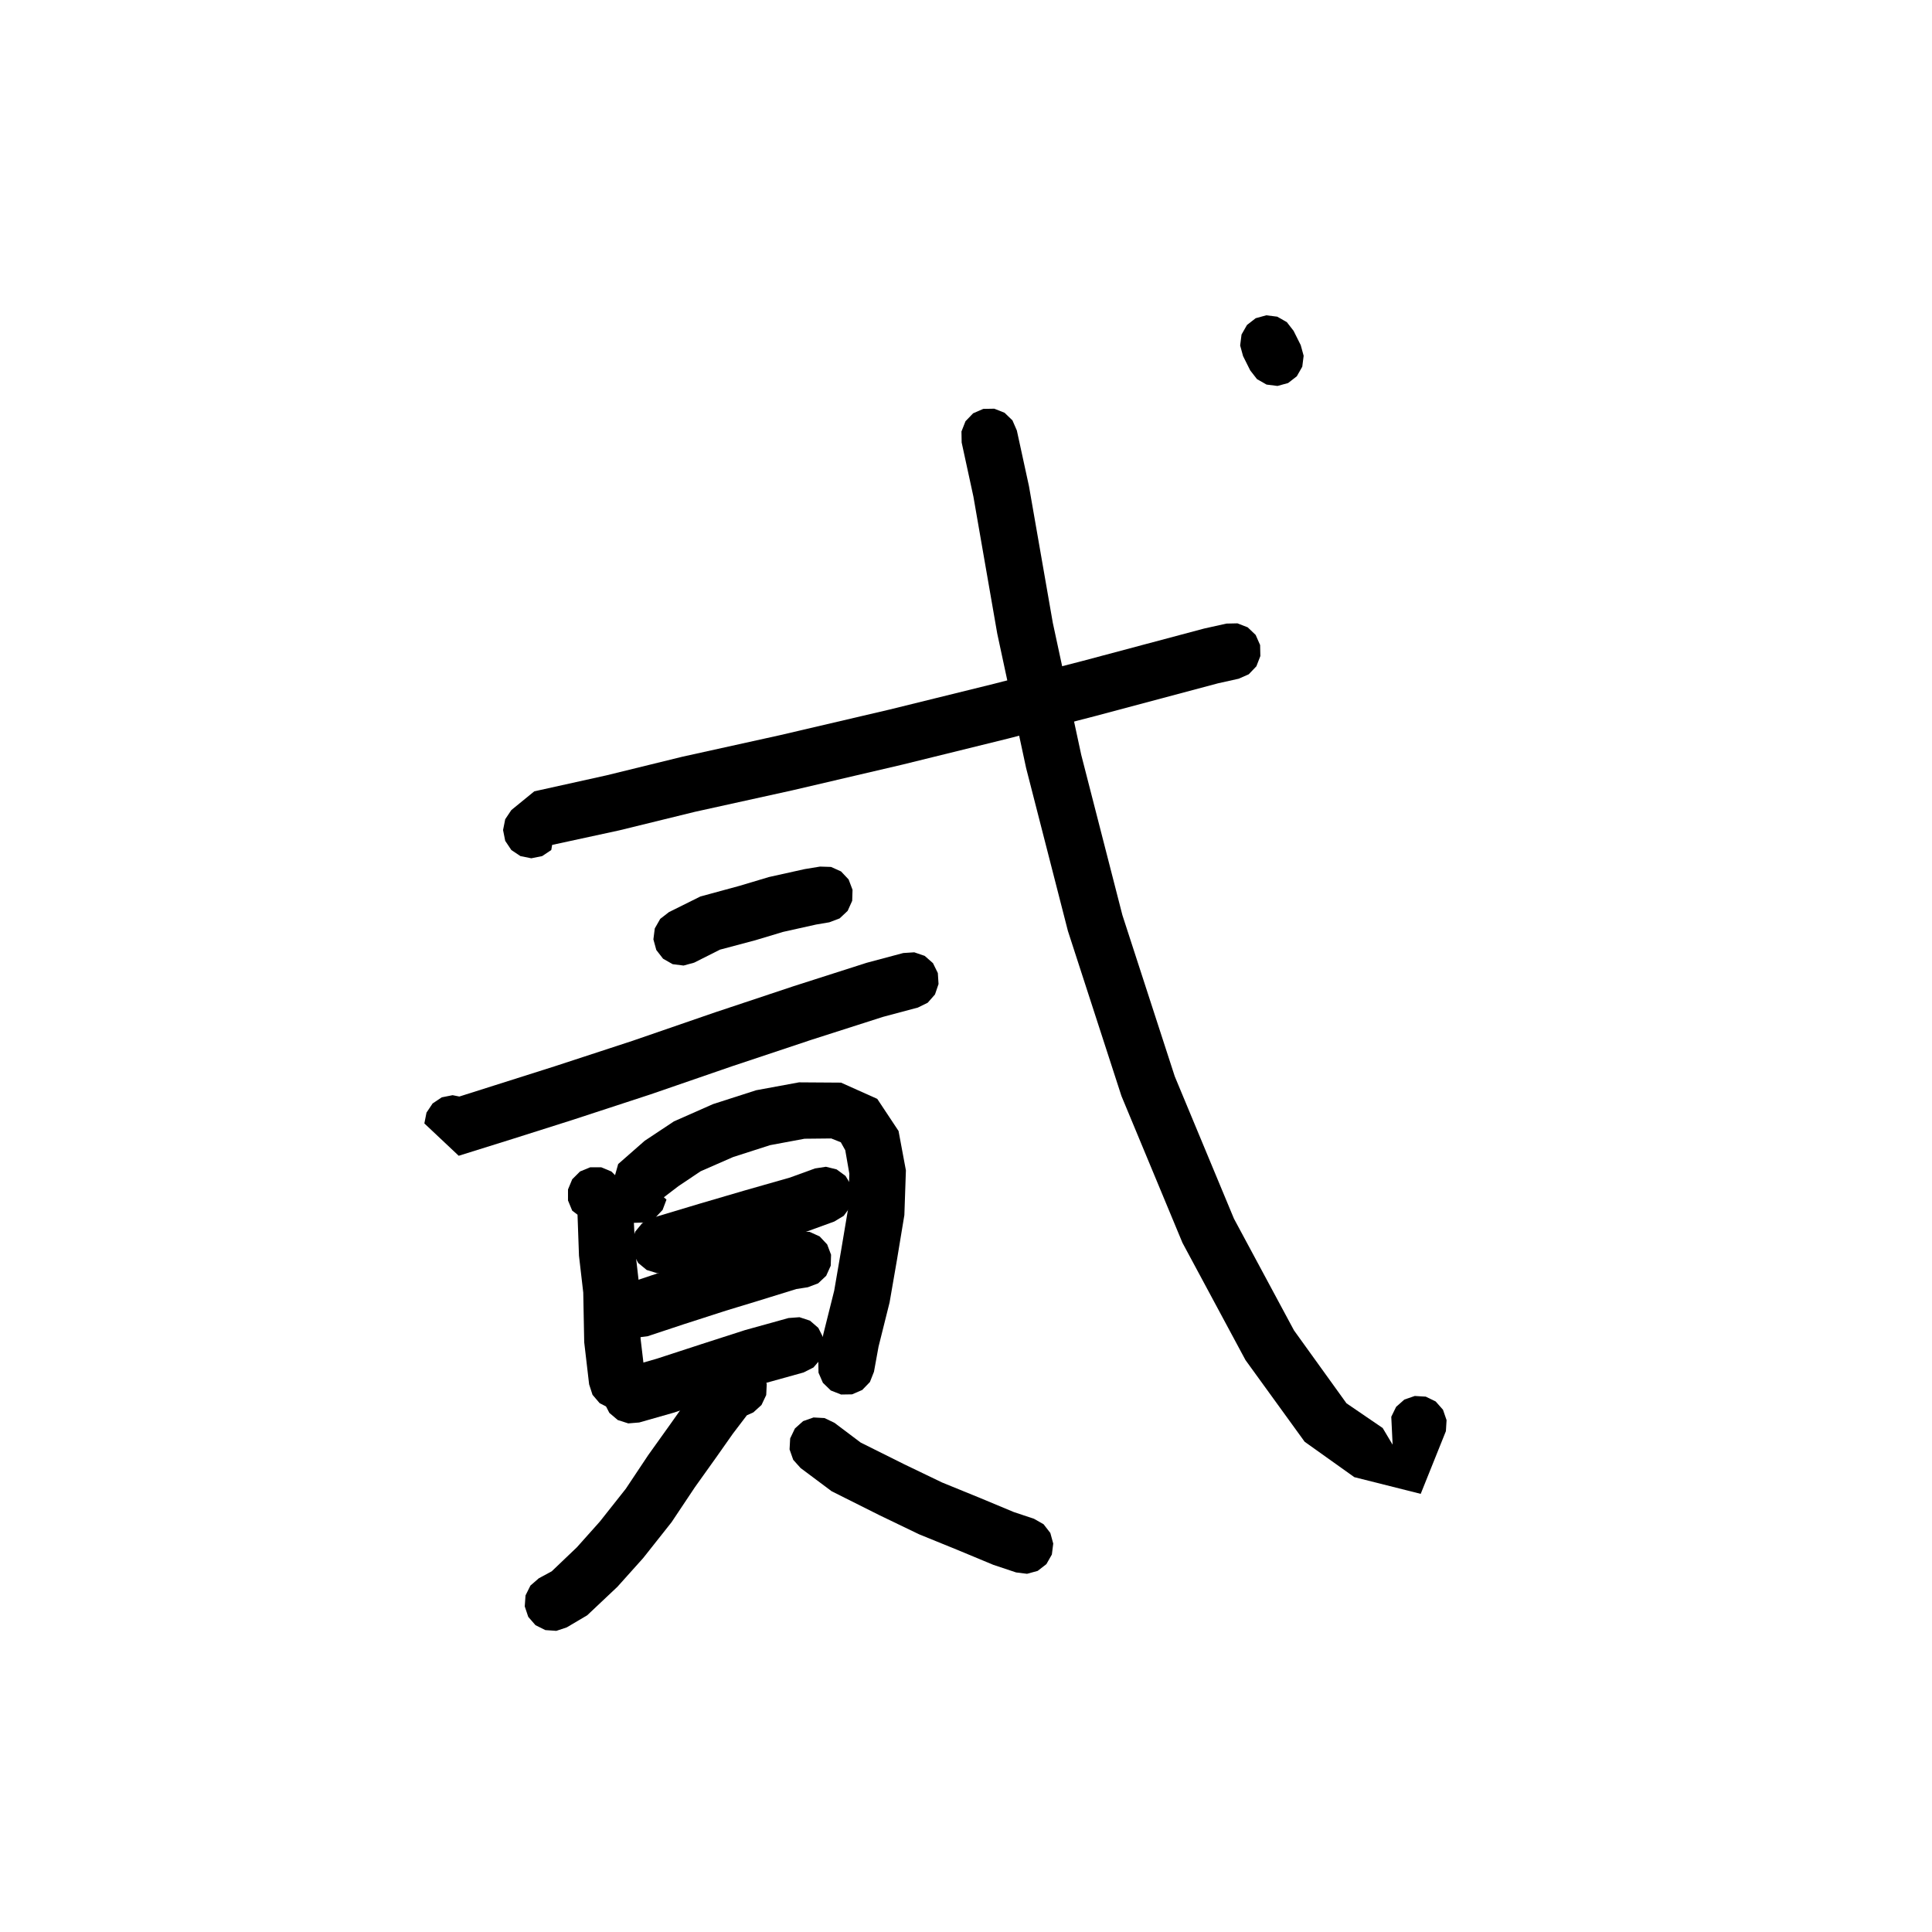
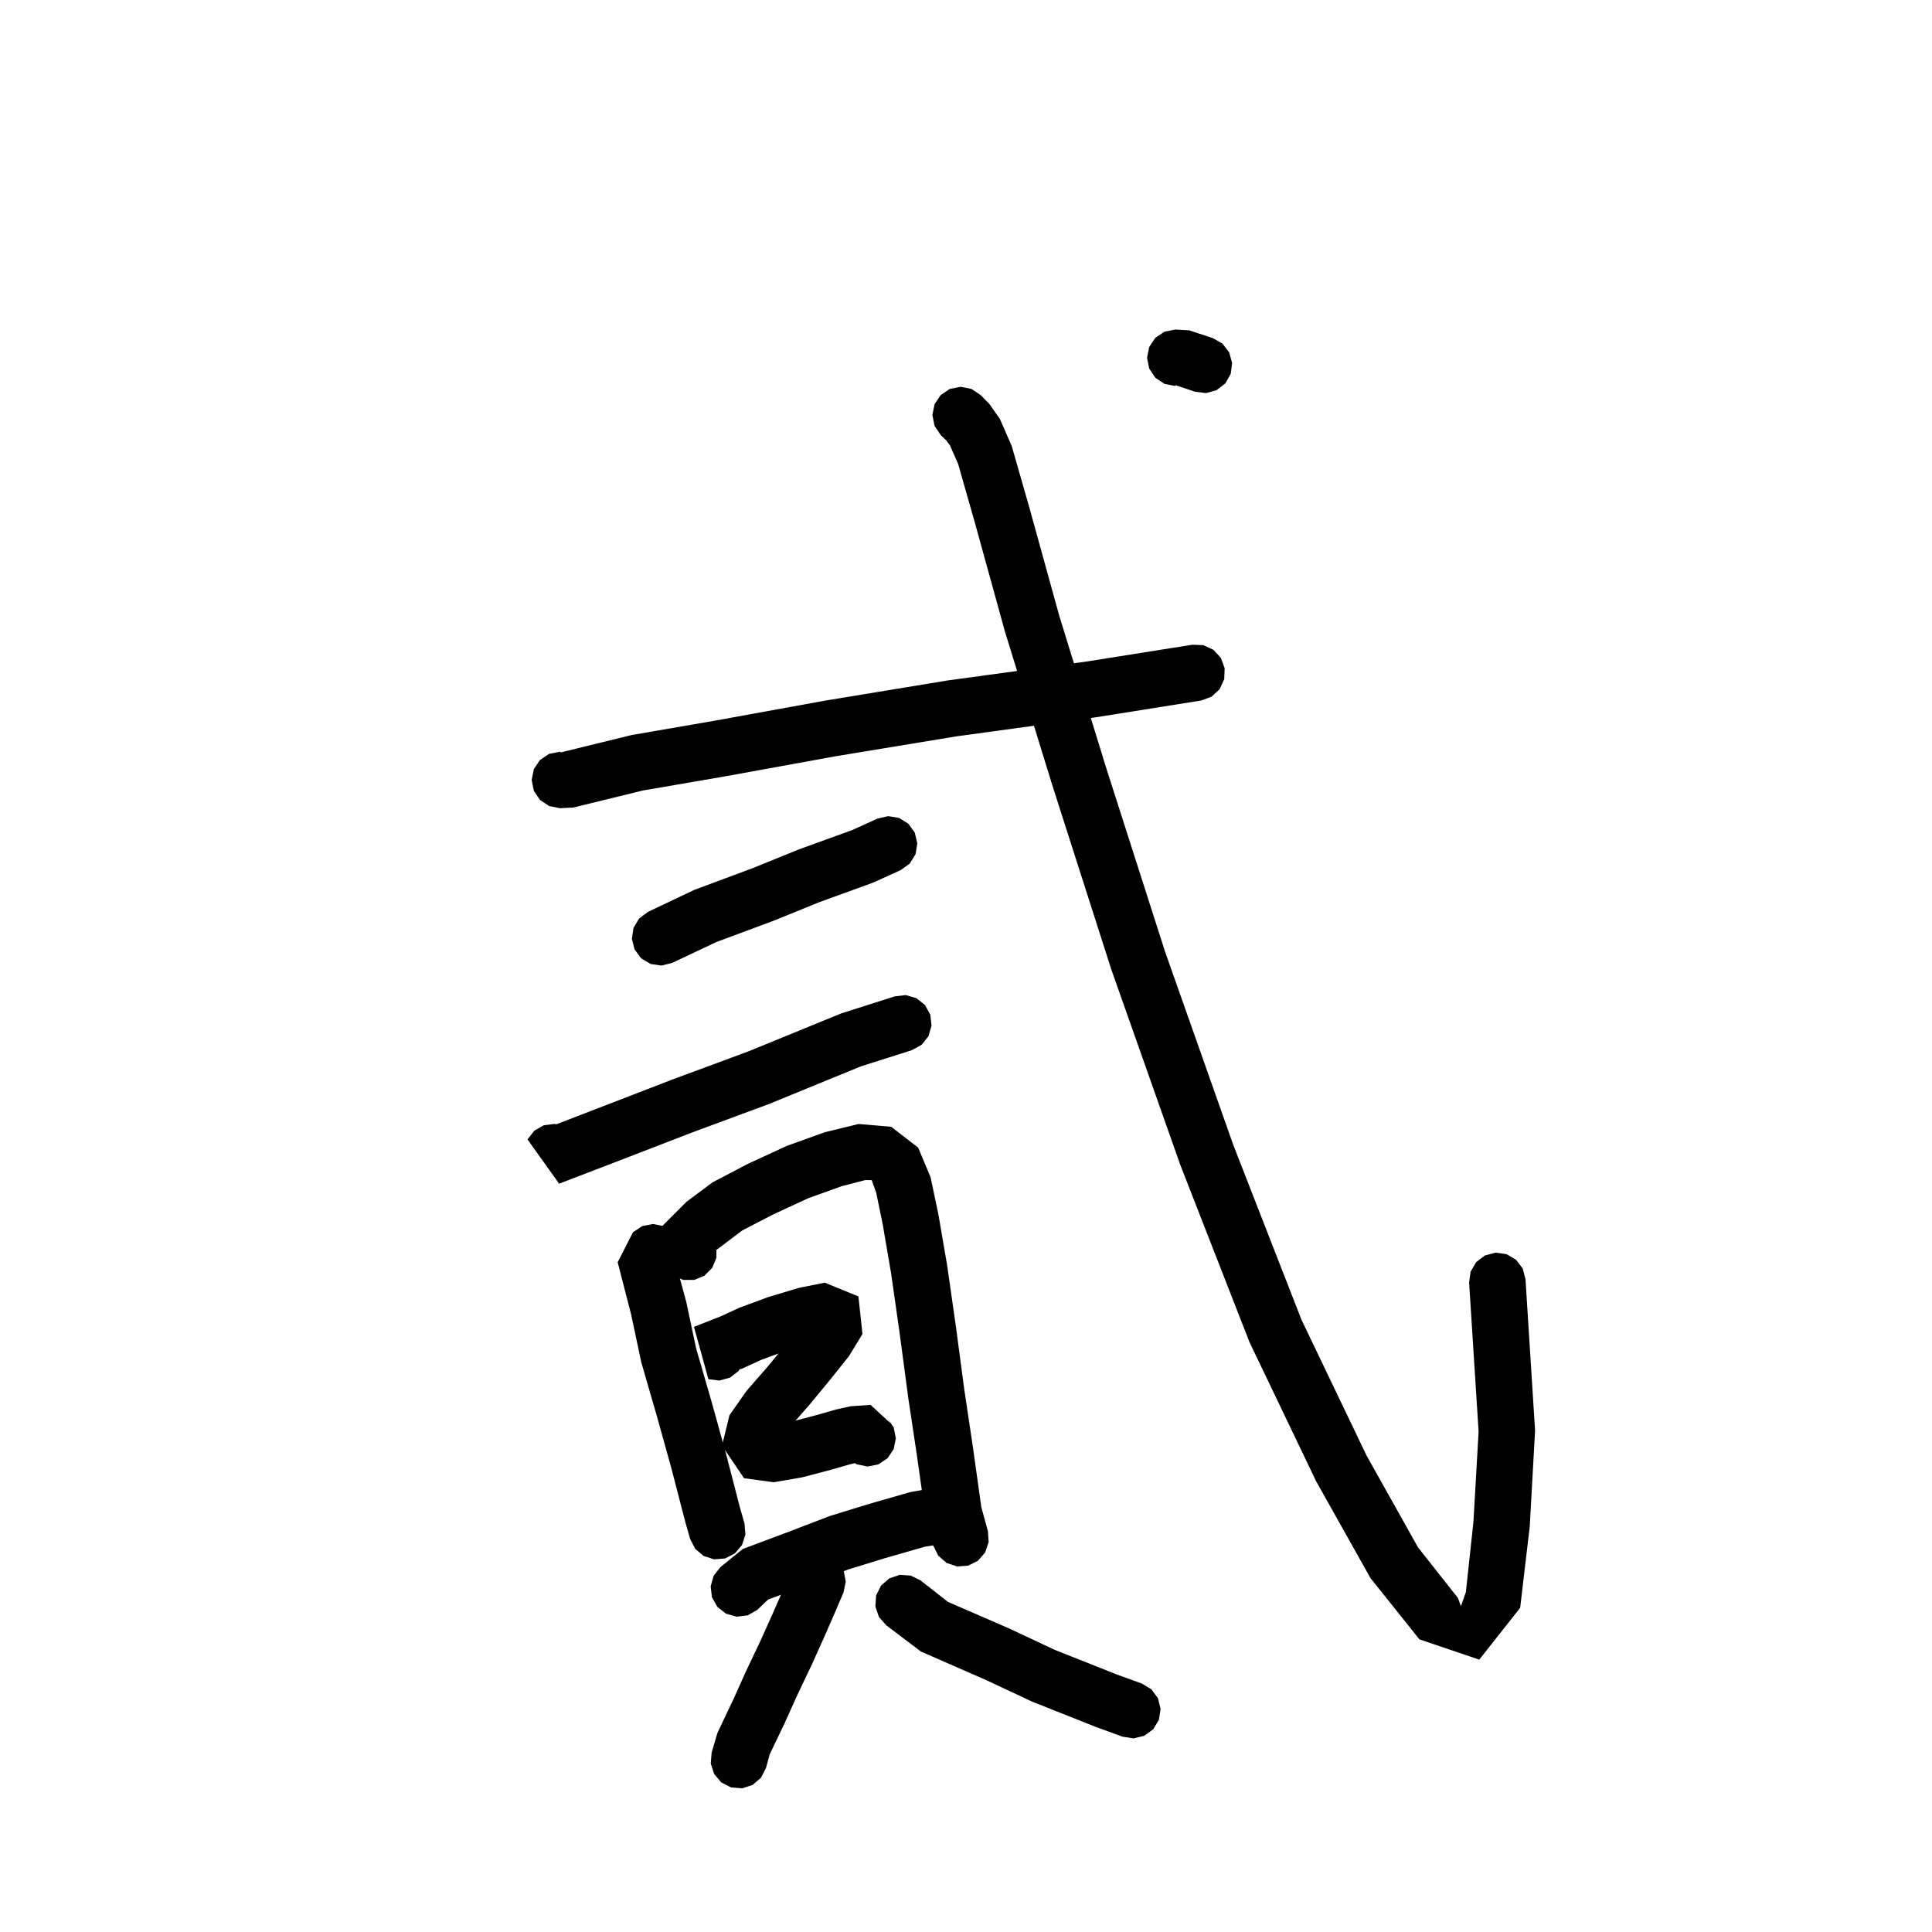
<svg xmlns="http://www.w3.org/2000/svg" viewBox="0 0 300 300" width="300" height="300">
-   <path d="M 85.601 131.99 L 85.739 131.197 L 96.161 128.938 L 107.933 126.052 L 123.029 122.724 L 140.191 118.713 L 156.461 114.702 L 170.278 111.136 L 180.298 108.463 L 189.138 106.103 L 192.34 105.392 L 193.906 104.702 L 195.089 103.465 L 195.708 101.87 L 195.67 100.16 L 194.98 98.594 L 193.743 97.411 L 192.148 96.792 L 190.438 96.83 L 186.974 97.601 L 178.036 99.981 L 168.055 102.642 L 154.317 106.187 L 138.142 110.176 L 121.082 114.165 L 105.955 117.504 L 94.172 120.395 L 82.965 122.877 L 79.399 125.788 L 78.449 127.211 L 78.115 128.889 L 78.449 130.567 L 79.399 131.99 L 80.822 132.94 L 82.5 133.274 L 84.178 132.94 Z" fill="black" fill-rule="nonzero" />
-   <path d="M 149.326 68.709 L 151.148 77.101 L 154.853 98.394 L 159.33 119.24 L 165.825 144.563 L 174.138 170.188 L 183.615 192.988 L 193.4 211.194 L 202.587 223.876 L 210.3 229.372 L 220.607 231.965 L 224.519 222.227 L 224.623 220.519 L 224.066 218.902 L 222.932 217.62 L 221.394 216.87 L 219.686 216.766 L 218.068 217.323 L 216.787 218.457 L 216.037 219.995 L 216.245 224.331 L 214.7 221.739 L 209.08 217.902 L 200.933 206.584 L 191.607 189.234 L 182.418 167.145 L 174.286 142.103 L 167.892 117.204 L 163.481 96.717 L 159.778 75.491 L 157.896 66.846 L 157.214 65.277 L 155.982 64.089 L 154.39 63.462 L 152.68 63.493 L 151.111 64.175 L 149.922 65.406 L 149.296 66.999 Z" fill="black" fill-rule="nonzero" />
-   <path d="M 193.022 55.294 L 194.133 57.517 L 195.182 58.868 L 196.669 59.716 L 198.366 59.93 L 200.017 59.478 L 201.368 58.429 L 202.216 56.942 L 202.43 55.245 L 201.978 53.594 L 200.867 51.372 L 199.818 50.02 L 198.331 49.173 L 196.634 48.959 L 194.983 49.411 L 193.632 50.46 L 192.784 51.947 L 192.57 53.644 Z" fill="black" fill-rule="nonzero" />
-   <path d="M 107.794 149.478 L 111.803 147.46 L 117.252 146.011 L 121.597 144.704 L 126.719 143.563 L 128.776 143.214 L 130.377 142.609 L 131.624 141.438 L 132.328 139.878 L 132.381 138.168 L 131.776 136.568 L 130.604 135.32 L 129.045 134.617 L 127.335 134.563 L 124.947 134.955 L 119.403 136.185 L 114.859 137.545 L 108.753 139.207 L 103.872 141.633 L 102.52 142.682 L 101.673 144.169 L 101.459 145.866 L 101.911 147.517 L 102.96 148.868 L 104.447 149.716 L 106.144 149.93 Z" fill="black" fill-rule="nonzero" />
-   <path d="M 65.893 174.444 L 71.229 179.467 L 79.6 176.85 L 88.737 173.953 L 101.009 169.936 L 113.909 165.487 L 125.863 161.502 L 137.104 157.901 L 142.519 156.459 L 144.054 155.704 L 145.184 154.419 L 145.736 152.8 L 145.626 151.092 L 144.871 149.557 L 143.586 148.427 L 141.966 147.875 L 140.259 147.985 L 134.563 149.506 L 123.137 153.165 L 111.091 157.179 L 98.213 161.619 L 86.041 165.603 L 76.956 168.484 L 69.326 170.903 L 74.663 174.444 L 74.329 172.766 L 73.379 171.344 L 71.956 170.393 L 70.278 170.059 L 68.6 170.393 L 67.177 171.344 L 66.226 172.766 Z" fill="black" fill-rule="nonzero" />
-   <path d="M 88.851 187.988 L 89.677 188.618 L 89.905 194.999 L 90.567 200.709 L 90.716 208.426 L 91.478 214.957 L 92.006 216.584 L 93.116 217.886 L 94.64 218.664 L 96.346 218.8 L 97.973 218.272 L 99.275 217.162 L 100.053 215.638 L 100.189 213.932 L 99.469 207.87 L 99.322 200.18 L 98.651 194.334 L 98.286 186.938 L 96.149 183.123 L 94.94 181.912 L 93.36 181.255 L 91.649 181.254 L 90.067 181.907 L 88.856 183.115 L 88.2 184.696 L 88.198 186.407 Z" fill="black" fill-rule="nonzero" />
-   <path d="M 103.492 186.276 L 103.084 185.913 L 105.339 184.191 L 108.794 181.873 L 113.83 179.668 L 119.585 177.818 L 124.929 176.823 L 129.075 176.779 L 130.559 177.369 L 131.252 178.605 L 131.888 182.263 L 131.681 187.77 L 130.609 194.154 L 129.533 200.42 L 127.841 207.185 L 127.069 211.437 L 127.097 213.15 L 127.779 214.721 L 129.01 215.913 L 130.603 216.542 L 132.316 216.514 L 133.888 215.832 L 135.079 214.601 L 135.709 213.008 L 136.419 209.111 L 138.134 202.246 L 139.28 195.624 L 140.43 188.675 L 140.668 181.737 L 139.526 175.617 L 136.219 170.631 L 130.592 168.11 L 124.071 168.066 L 117.415 169.293 L 110.726 171.443 L 104.65 174.127 L 100.106 177.142 L 95.99 180.753 L 94.841 184.835 L 94.894 186.545 L 95.598 188.104 L 96.845 189.276 L 98.446 189.881 L 100.156 189.828 L 101.716 189.124 L 102.887 187.877 Z" fill="black" fill-rule="nonzero" />
-   <path d="M 103.762 197.541 L 111.158 195.323 L 117.943 193.329 L 125.296 191.226 L 129.554 189.677 L 131.017 188.79 L 132.029 187.41 L 132.437 185.748 L 132.177 184.057 L 131.29 182.594 L 129.91 181.582 L 128.248 181.175 L 126.557 181.434 L 122.667 182.849 L 115.501 184.893 L 108.657 186.9 L 101.238 189.126 L 99.724 189.929 L 98.632 191.251 L 98.129 192.889 L 98.292 194.596 L 99.096 196.11 L 100.417 197.201 L 102.056 197.704 Z" fill="black" fill-rule="nonzero" />
-   <path d="M 100.553 207.494 L 106.089 205.657 L 112.706 203.523 L 117.788 201.977 L 123.645 200.163 L 125.443 199.881 L 127.044 199.276 L 128.291 198.104 L 128.994 196.545 L 129.048 194.835 L 128.443 193.234 L 127.271 191.987 L 125.712 191.283 L 124.001 191.23 L 121.355 191.689 L 115.212 193.579 L 110.071 195.143 L 103.356 197.306 L 97.78 199.173 L 96.293 200.02 L 95.244 201.372 L 94.792 203.022 L 95.006 204.72 L 95.854 206.207 L 97.206 207.256 L 98.856 207.708 Z" fill="black" fill-rule="nonzero" />
-   <path d="M 99.26 220.883 L 104.537 219.379 L 111.632 217.063 L 118.205 214.943 L 124.785 213.114 L 126.312 212.343 L 127.429 211.047 L 127.964 209.421 L 127.836 207.715 L 127.066 206.188 L 125.769 205.071 L 124.144 204.536 L 122.437 204.664 L 115.684 206.538 L 108.924 208.715 L 101.944 210.991 L 96.851 212.45 L 95.329 213.232 L 94.222 214.537 L 93.699 216.166 L 93.839 217.871 L 94.621 219.393 L 95.926 220.5 L 97.555 221.023 Z" fill="black" fill-rule="nonzero" />
-   <path d="M 112.466 211.795 L 109.77 213.566 L 106.747 217.389 L 104.028 221.232 L 100.655 225.949 L 97.167 231.185 L 93.128 236.288 L 89.573 240.268 L 85.671 243.992 L 83.658 245.081 L 82.366 246.204 L 81.603 247.735 L 81.483 249.442 L 82.026 251.065 L 83.148 252.356 L 84.68 253.12 L 86.386 253.239 L 88.009 252.696 L 91.18 250.823 L 95.871 246.398 L 99.872 241.935 L 104.278 236.37 L 107.9 230.94 L 111.194 226.324 L 113.808 222.611 L 115.971 219.768 L 116.978 219.316 L 118.246 218.166 L 118.977 216.619 L 119.06 214.91 L 118.483 213.299 L 117.333 212.032 L 115.786 211.301 L 114.077 211.218 Z" fill="black" fill-rule="nonzero" />
-   <path d="M 124.313 227.953 L 129.135 231.558 L 136.56 235.28 L 142.713 238.244 L 148.826 240.733 L 154.255 242.992 L 157.778 244.166 L 159.478 244.38 L 161.13 243.927 L 162.484 242.877 L 163.332 241.389 L 163.547 239.689 L 163.094 238.036 L 162.044 236.683 L 160.555 235.834 L 157.411 234.786 L 152.174 232.601 L 146.287 230.2 L 140.44 227.387 L 133.642 223.998 L 129.576 220.936 L 128.033 220.196 L 126.324 220.103 L 124.71 220.671 L 123.436 221.813 L 122.696 223.356 L 122.603 225.065 L 123.171 226.679 Z" fill="black" fill-rule="nonzero" />
+   <path d="M 86.944 125.496 L 89.008 125.396 L 99.829 122.748 L 112.603 120.55 L 129.693 117.442 L 148.483 114.345 L 170.172 111.379 L 186.522 108.775 L 188.127 108.182 L 189.383 107.02 L 190.098 105.465 L 190.164 103.755 L 189.571 102.151 L 188.408 100.895 L 186.854 100.18 L 185.144 100.114 L 168.902 102.695 L 147.183 105.655 L 128.196 108.78 L 111.064 111.895 L 98.06 114.141 L 87.103 116.826 L 86.944 116.726 L 85.266 117.06 L 83.844 118.01 L 82.893 119.433 L 82.559 121.111 L 82.893 122.789 L 83.844 124.212 L 85.266 125.163 Z" fill="black" fill-rule="nonzero" />
+   <path d="M 146.066 67.545 L 146.909 68.363 L 147.501 69.14 L 148.775 72.033 L 151.383 81.182 L 156.065 98.132 L 163.419 121.987 L 172.556 150.515 L 183.267 180.861 L 194.017 208.4 L 204.367 230.004 L 212.812 245.055 L 220.408 254.558 L 229.699 257.708 L 236.048 249.664 L 237.538 237.025 L 238.366 222.145 L 236.876 198.611 L 236.437 196.957 L 235.398 195.598 L 233.918 194.739 L 232.222 194.512 L 230.568 194.952 L 229.209 195.991 L 228.35 197.471 L 228.124 199.167 L 229.597 222.3 L 228.795 236.309 L 227.619 247.224 L 226.857 249.403 L 226.37 248.109 L 220.188 240.279 L 212.189 225.996 L 202.095 204.933 L 191.511 177.805 L 180.888 147.707 L 171.803 119.347 L 164.491 95.646 L 159.839 78.818 L 157.114 69.301 L 155.277 65.082 L 153.647 62.748 L 152.268 61.344 L 150.845 60.393 L 149.167 60.059 L 147.488 60.393 L 146.066 61.344 L 145.115 62.766 L 144.781 64.444 L 145.115 66.123 Z" fill="black" fill-rule="nonzero" />
+   <path d="M 182.5 59.941 L 182.548 59.81 L 185.558 60.827 L 187.255 61.041 L 188.906 60.589 L 190.257 59.54 L 191.105 58.053 L 191.319 56.356 L 190.867 54.706 L 189.818 53.354 L 188.331 52.506 L 184.675 51.301 L 182.5 51.17 L 180.822 51.504 L 179.399 52.455 L 178.449 53.877 L 178.115 55.556 L 178.449 57.234 L 179.399 58.656 L 180.822 59.607 Z" fill="black" fill-rule="nonzero" />
+   <path d="M 104.377 149.519 L 111.228 146.28 L 120.086 142.987 L 127.182 140.104 L 135.587 137.049 L 139.87 135.103 L 141.26 134.105 L 142.162 132.651 L 142.438 130.962 L 142.048 129.296 L 141.049 127.907 L 139.595 127.005 L 137.907 126.728 L 136.241 127.119 L 132.376 128.876 L 124.04 131.896 L 116.914 134.791 L 107.846 138.165 L 100.623 141.592 L 99.249 142.613 L 98.37 144.081 L 98.12 145.773 L 98.537 147.433 L 99.557 148.807 L 101.025 149.685 L 102.718 149.935 Z" fill="black" fill-rule="nonzero" />
+   <path d="M 81.911 176.928 L 86.823 183.801 L 97.634 179.65 L 107.383 175.883 L 119.433 171.419 L 133.674 165.586 L 141.607 163.068 L 143.105 162.241 L 144.173 160.904 L 144.647 159.26 L 144.457 157.559 L 143.63 156.061 L 142.292 154.994 L 140.649 154.519 L 138.948 154.71 L 130.585 157.377 L 116.234 163.248 L 104.284 167.673 L 94.477 171.461 L 84.103 175.458 L 89.756 180.85 L 90.208 179.2 L 89.994 177.502 L 89.146 176.016 L 87.794 174.967 L 86.144 174.515 L 84.447 174.729 L 82.96 175.576 Z" fill="black" fill-rule="nonzero" />
+   <path d="M 98.288 191.344 L 95.913 196.003 L 98.007 204.131 L 99.576 211.524 L 102.053 220.088 L 104.26 228.026 L 106.408 236.31 L 107.172 238.982 L 107.954 240.504 L 109.259 241.611 L 110.888 242.134 L 112.594 241.994 L 114.115 241.212 L 115.222 239.907 L 115.745 238.278 L 115.605 236.573 L 114.888 234.06 L 112.74 225.752 L 110.502 217.69 L 108.09 209.365 L 106.548 202.091 L 104.643 195.108 L 104.49 197.545 L 105.44 196.123 L 105.774 194.444 L 105.44 192.766 L 104.49 191.344 L 103.067 190.393 L 101.389 190.059 L 99.711 190.393 Z" fill="black" fill-rule="nonzero" />
+   <path d="M 111.245 193.584 L 110.416 194.706 L 112.183 193.384 L 115.245 191.072 L 119.987 188.61 L 125.505 186.061 L 130.693 184.192 L 134.346 183.247 L 135.503 183.254 L 135.32 183.138 L 136.054 185.191 L 137.072 190.138 L 138.38 197.788 L 139.699 207.045 L 141.034 217.059 L 142.372 225.965 L 143.734 235.594 L 144.936 240.043 L 145.7 241.574 L 146.991 242.696 L 148.614 243.239 L 150.321 243.12 L 151.852 242.356 L 152.974 241.065 L 153.517 239.442 L 153.397 237.735 L 152.377 234.036 L 151.072 224.702 L 149.743 215.83 L 148.412 205.844 L 147.065 196.434 L 145.706 188.528 L 144.501 182.809 L 142.568 178.196 L 138.386 174.968 L 133.321 174.531 L 128.085 175.808 L 122.161 177.939 L 116.124 180.723 L 110.644 183.595 L 106.595 186.616 L 102.732 190.479 L 102.644 195.304 L 103.301 196.885 L 104.512 198.093 L 106.093 198.746 L 107.804 198.745 L 109.385 198.088 L 110.593 196.877 L 111.246 195.295 Z" fill="black" fill-rule="nonzero" />
+   <path d="M 112.776 205.84 L 112.794 213.224 L 115.257 212.512 L 118.151 211.176 L 122.11 209.718 L 126.289 208.462 L 128.486 207.936 L 126.371 206.693 L 125.745 203.966 L 124.735 205.411 L 122.205 208.566 L 119.153 212.271 L 115.96 215.924 L 113.27 219.751 L 112.115 224.48 L 115.531 229.537 L 120.146 230.161 L 124.564 229.4 L 128.989 228.237 L 132.053 227.36 L 133.805 226.97 L 133.374 226.738 L 130.429 224.924 L 131.621 226.434 L 133.044 227.385 L 134.722 227.719 L 136.4 227.385 L 137.823 226.434 L 138.774 225.012 L 139.107 223.333 L 138.774 221.655 L 137.823 220.232 L 138.274 221.002 L 135.182 218.151 L 132.084 218.363 L 129.836 218.863 L 126.678 219.763 L 122.658 220.822 L 119.52 221.395 L 119.247 221.574 L 120.885 223.964 L 121.064 223.804 L 122.818 221.41 L 125.847 217.951 L 129.017 214.101 L 131.82 210.589 L 133.922 207.145 L 133.295 201.307 L 128.069 199.175 L 124.044 199.982 L 119.335 201.393 L 114.849 203.046 L 111.965 204.377 L 107.762 206.035 L 110.002 214.16 L 111.7 214.374 L 113.35 213.922 L 114.702 212.873 L 115.549 211.387 L 115.763 209.689 L 115.311 208.039 L 114.262 206.687 Z" fill="black" fill-rule="nonzero" />
+   <path d="M 117.576 249.996 L 119.277 248.369 L 126.049 245.885 L 131.714 243.704 L 137.305 241.986 L 143.59 240.176 L 145.443 239.881 L 147.044 239.276 L 148.291 238.104 L 148.994 236.545 L 149.048 234.835 L 148.443 233.234 L 147.271 231.987 L 145.712 231.283 L 144.001 231.23 L 141.41 231.676 L 134.806 233.57 L 128.842 235.407 L 122.951 237.67 L 115.352 240.519 L 111.868 243.337 L 110.811 244.683 L 110.35 246.33 L 110.554 248.029 L 111.393 249.521 L 112.738 250.577 L 114.386 251.039 L 116.085 250.835 Z" fill="black" fill-rule="nonzero" />
+   <path d="M 122.914 243.828 L 121.804 246.402 L 120.04 250.442 L 118.07 254.82 L 115.849 259.487 L 113.853 263.929 L 111.408 269.071 L 110.506 272.129 L 110.366 273.834 L 110.889 275.463 L 111.996 276.768 L 113.517 277.55 L 115.223 277.69 L 116.852 277.167 L 118.157 276.06 L 118.939 274.538 L 119.518 272.41 L 121.814 267.627 L 123.817 263.18 L 126.041 258.514 L 128.071 254.003 L 129.862 249.894 L 130.975 247.283 L 131.329 245.609 L 131.016 243.927 L 130.083 242.493 L 128.672 241.525 L 126.998 241.171 L 125.316 241.484 L 123.882 242.417 Z" fill="black" fill-rule="nonzero" />
+   <path d="M 137.604 252.365 L 142.991 256.445 L 153.145 260.89 L 160.332 264.257 L 170.176 268.164 L 174.335 269.677 L 176.026 269.937 L 177.688 269.529 L 179.067 268.517 L 179.955 267.054 L 180.214 265.363 L 179.807 263.701 L 178.795 262.322 L 177.332 261.434 L 173.342 259.985 L 163.779 256.188 L 156.744 252.888 L 147.194 248.74 L 142.952 245.413 L 141.418 244.654 L 139.711 244.54 L 138.09 245.089 L 136.802 246.215 L 136.043 247.749 L 135.929 249.456 L 136.477 251.077 Z" fill="black" fill-rule="nonzero" />
</svg>
